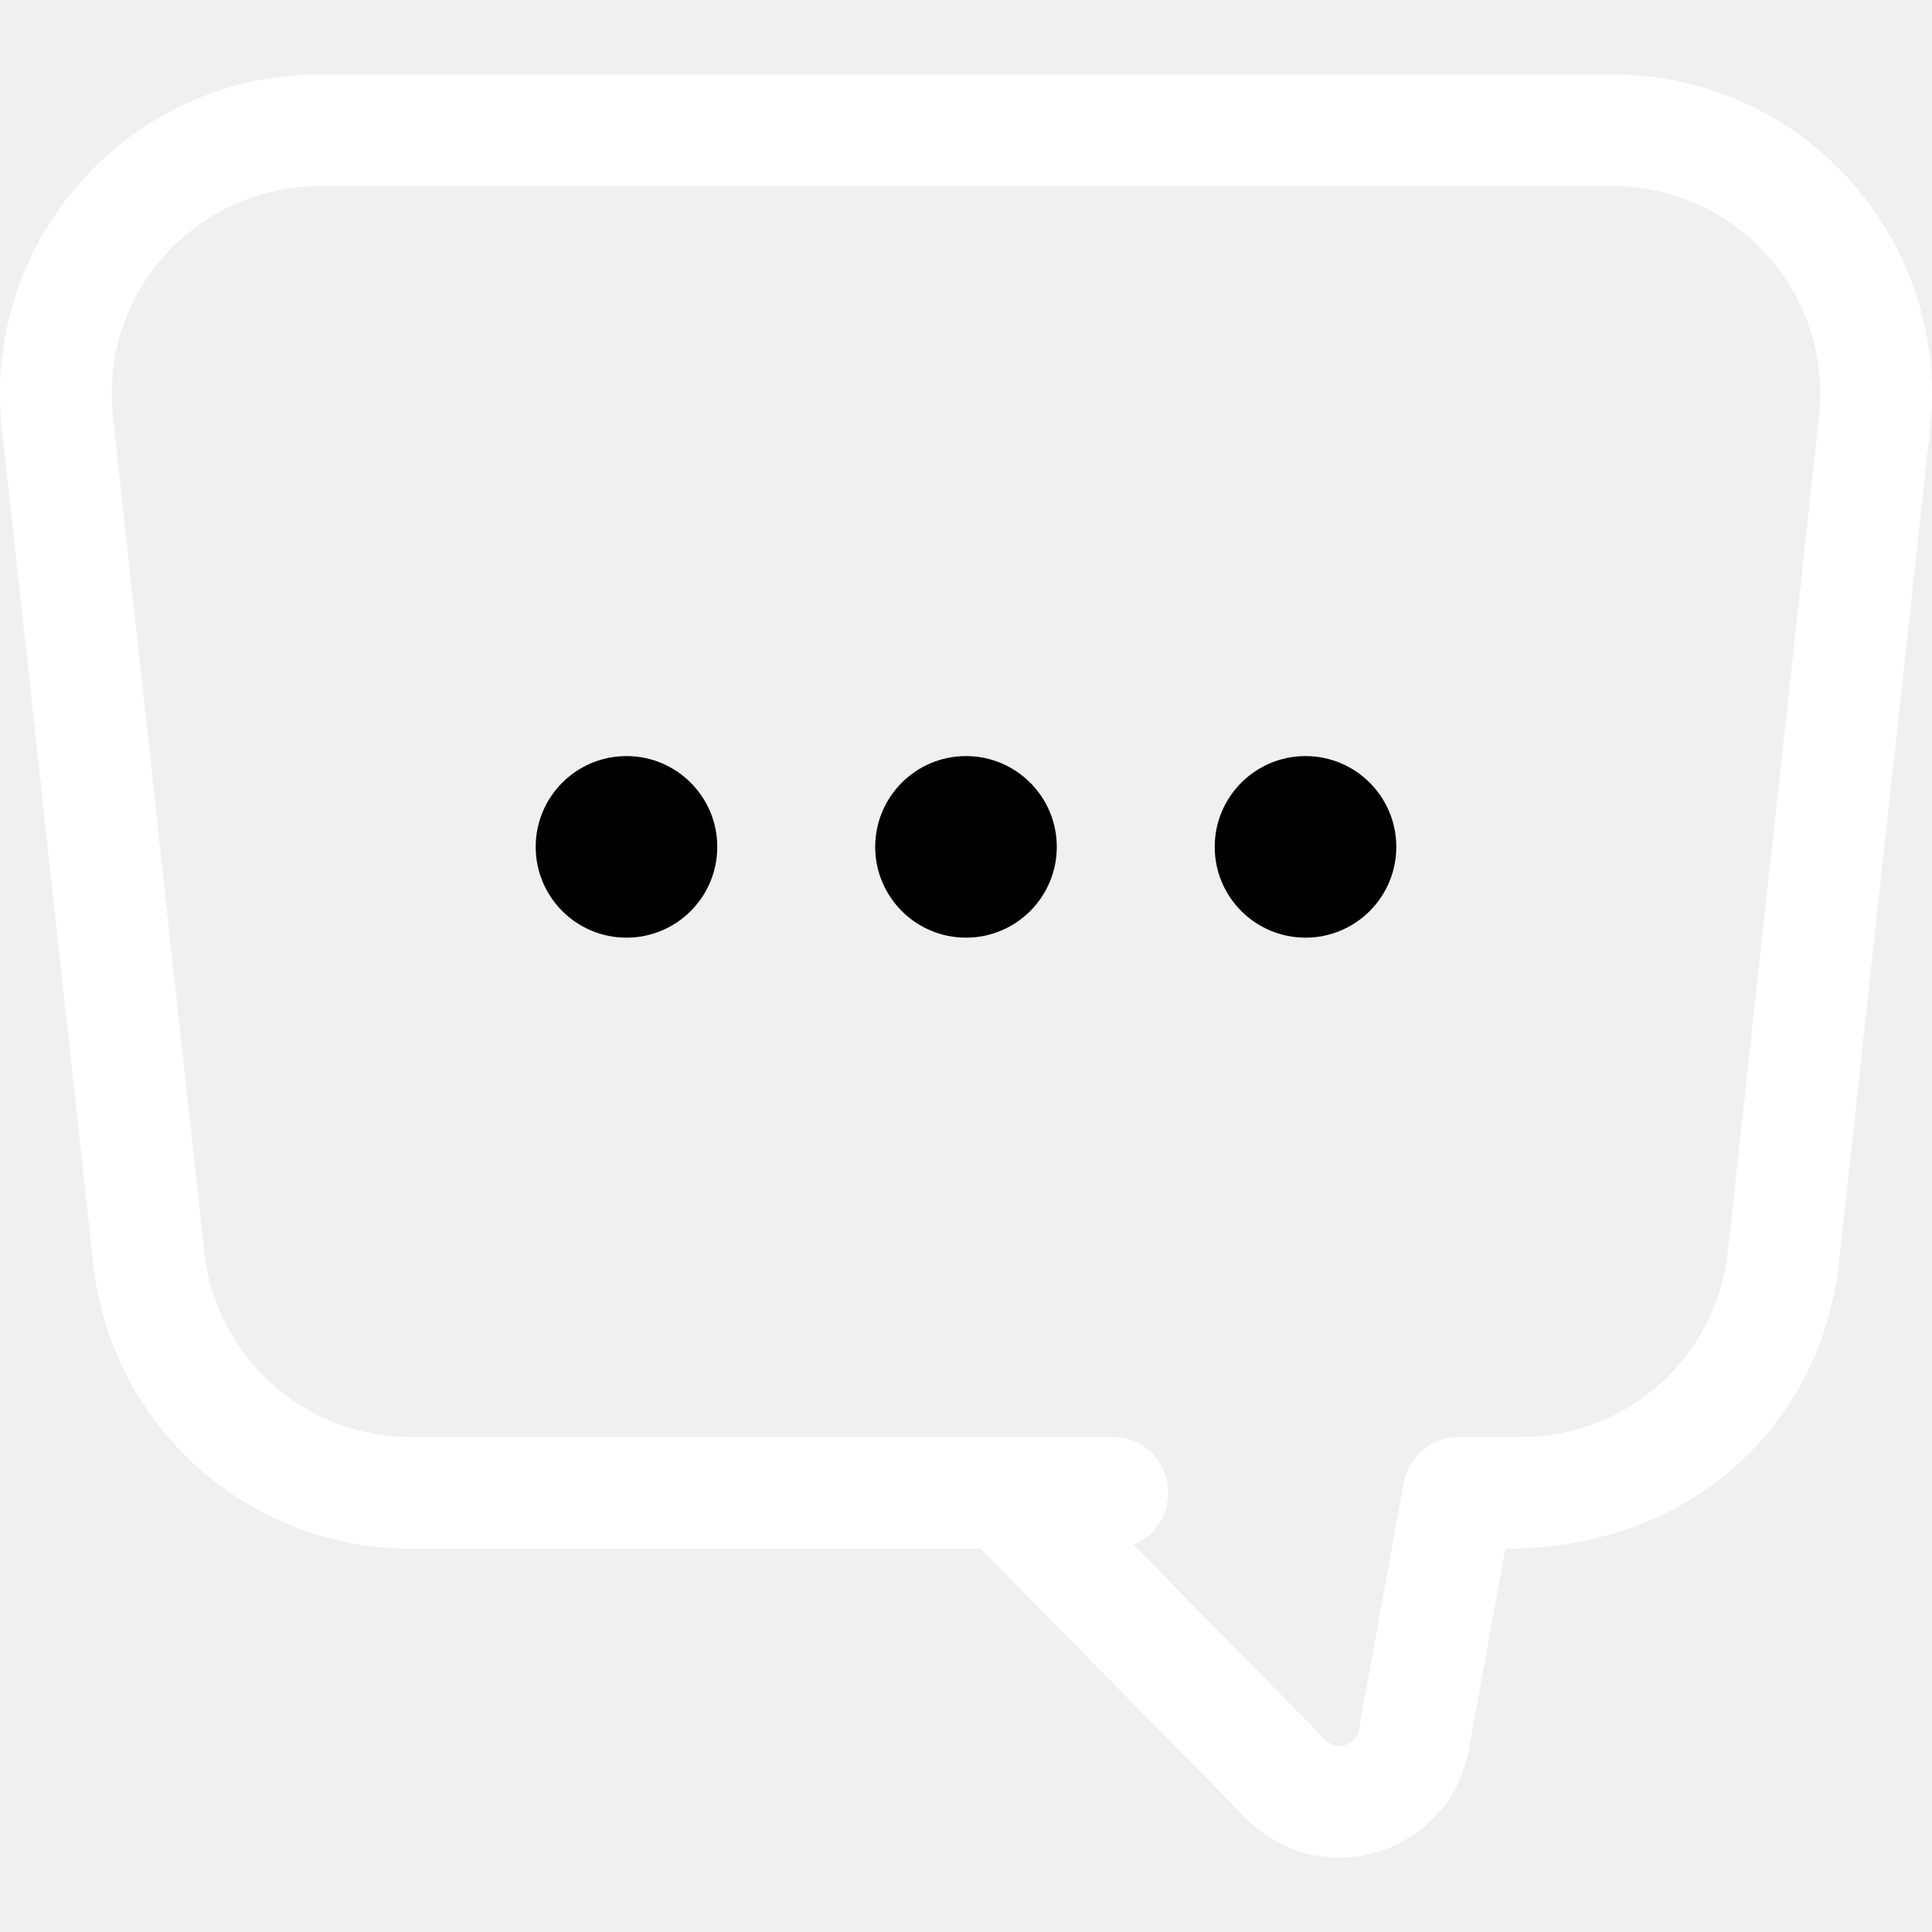
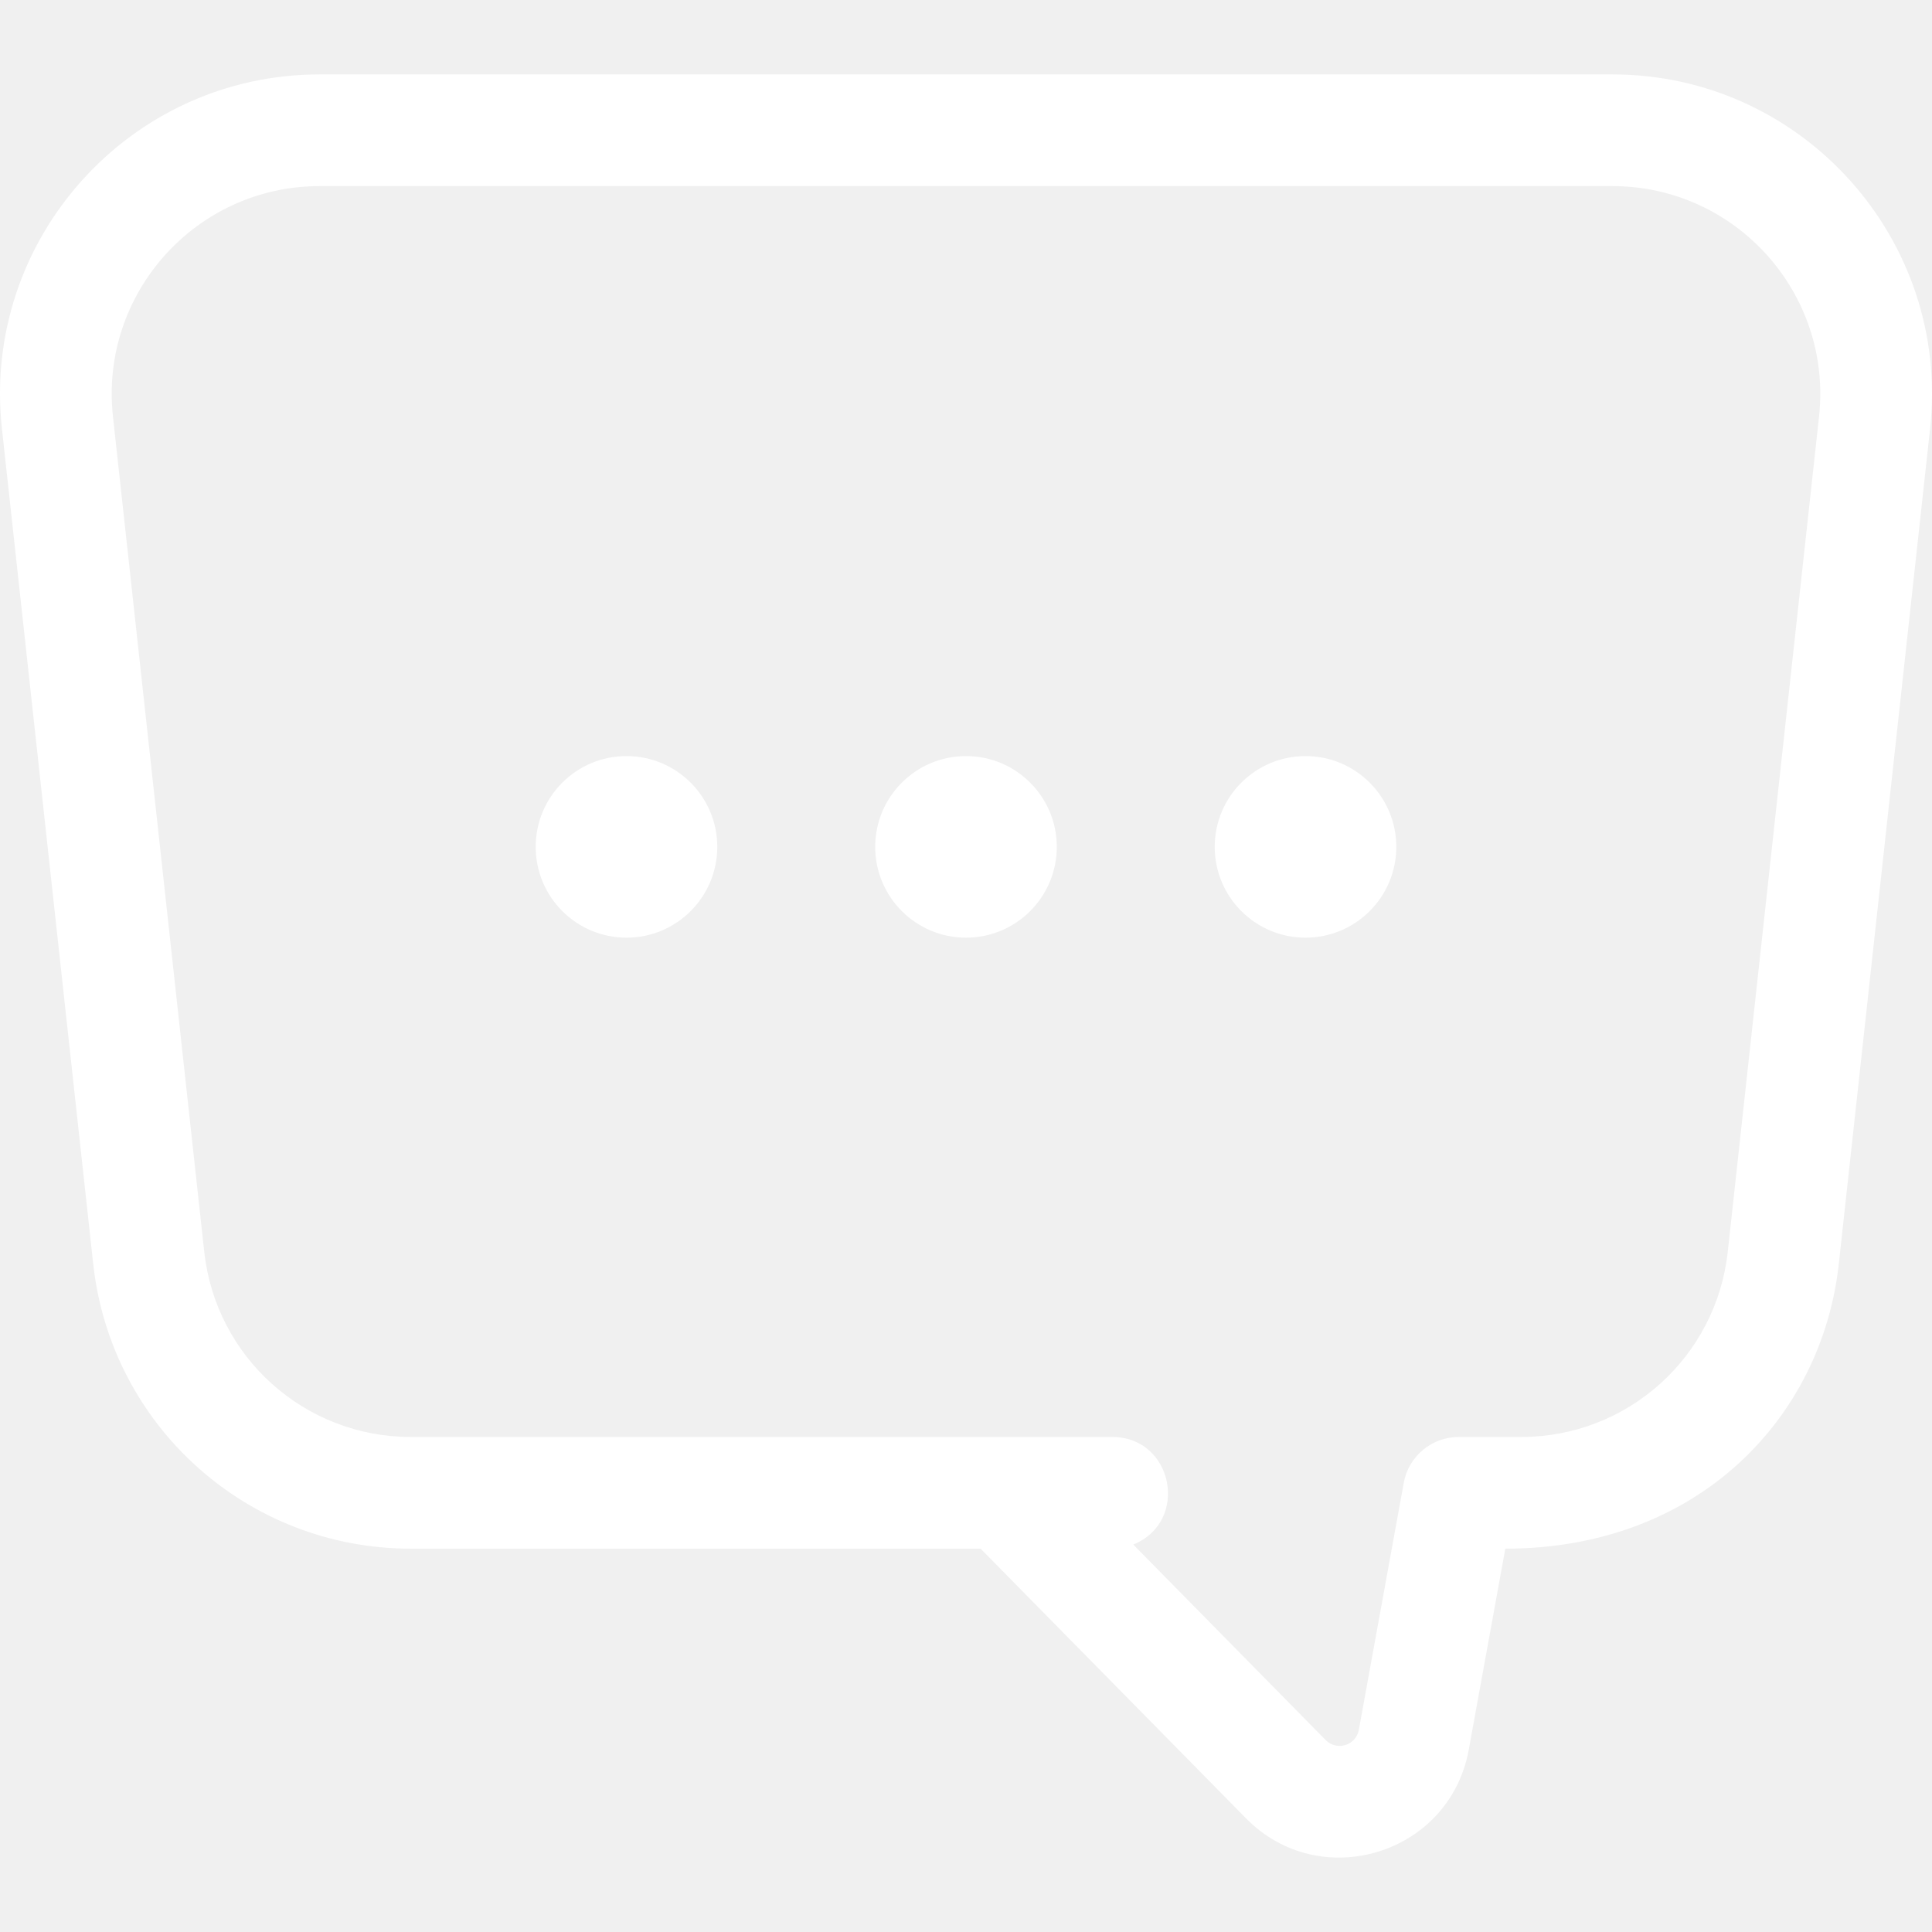
<svg xmlns="http://www.w3.org/2000/svg" version="1.1" id="Layer_1" x="0px" y="0px" viewBox="0 0 259.465 259.465" style="enable-background:new 0 0 259.465 259.465;" xml:space="preserve">
  <g>
    <g>
      <g>
        <path fill="#ffffff" d="M216.544,9.994H42.921c-25.535,0-45.436,22.21-42.662,47.579l12.258,112.159c2.385,21.808,20.726,38.253,42.662,38.253     c7.486,0,65.908,0,76.517,0l35.642,36.216c9.988,10.153,27.357,4.854,29.913-9.212l4.91-27.004     c25.999,0,42.539-17.686,44.788-38.253l12.258-112.159C261.981,32.189,242.064,9.994,216.544,9.994z M244.294,55.943     l-12.257,112.159c-1.552,14.186-13.481,24.883-27.751,24.883h-8.385c-3.625,0-6.73,2.592-7.379,6.158l-6.03,33.163     c-0.384,2.108-2.963,2.9-4.464,1.374l-25.831-26.248c7.594-3.084,5.391-14.448-2.818-14.448c-10.983,0-84.789,0-94.2,0     c-14.269,0-26.199-10.697-27.75-24.883L15.171,55.943c-1.806-16.511,11.149-30.949,27.75-30.949h173.623     C233.153,24.994,246.099,39.44,244.294,55.943z" />
-         <circle cx="84.136" cy="113.734" r="12.193" />
-         <circle cx="129.732" cy="113.734" r="12.193" />
-         <circle cx="175.328" cy="113.734" r="12.193" />
+         <circle fill="#ffffff" cx="84.136" cy="113.734" r="12.193" />
+         <circle fill="#ffffff" cx="129.732" cy="113.734" r="12.193" />
+         <circle fill="#ffffff" cx="175.328" cy="113.734" r="12.193" />
      </g>
    </g>
  </g>
  <g>
</g>
  <g>
</g>
  <g>
</g>
  <g>
</g>
  <g>
</g>
  <g>
</g>
  <g>
</g>
  <g>
</g>
  <g>
</g>
  <g>
</g>
  <g>
</g>
  <g>
</g>
  <g>
</g>
  <g>
</g>
  <g>
</g>
</svg>
